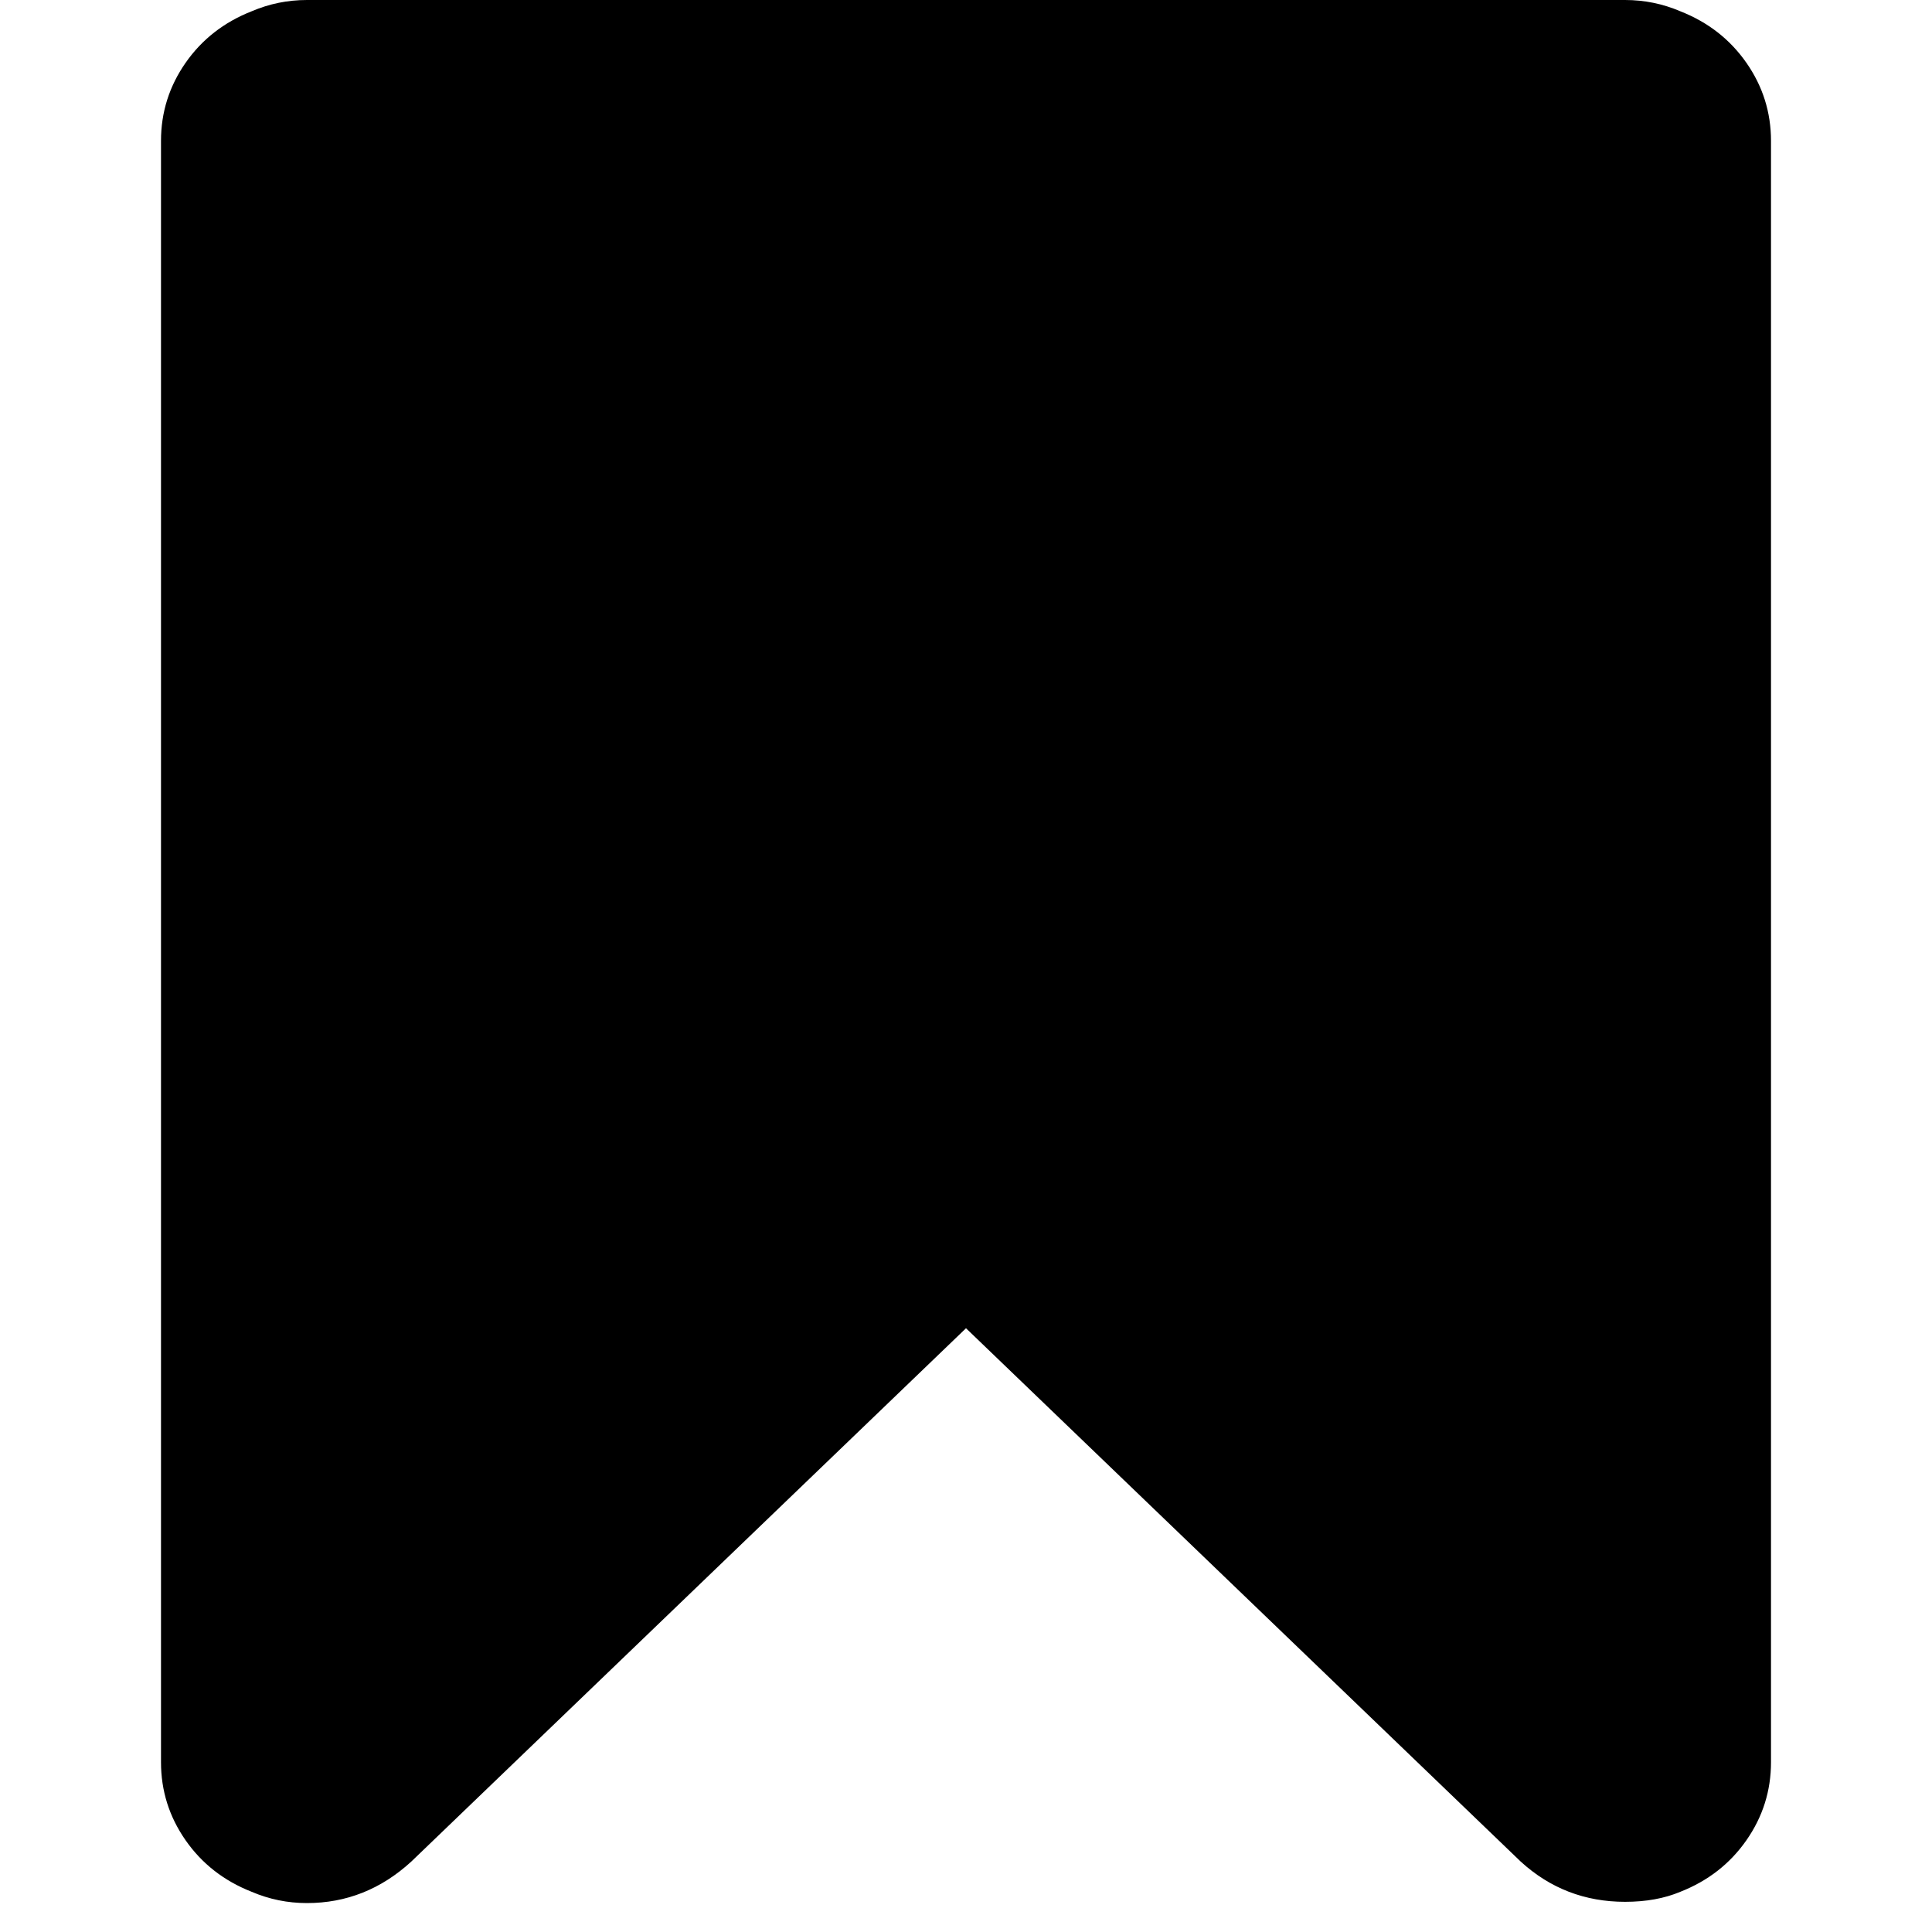
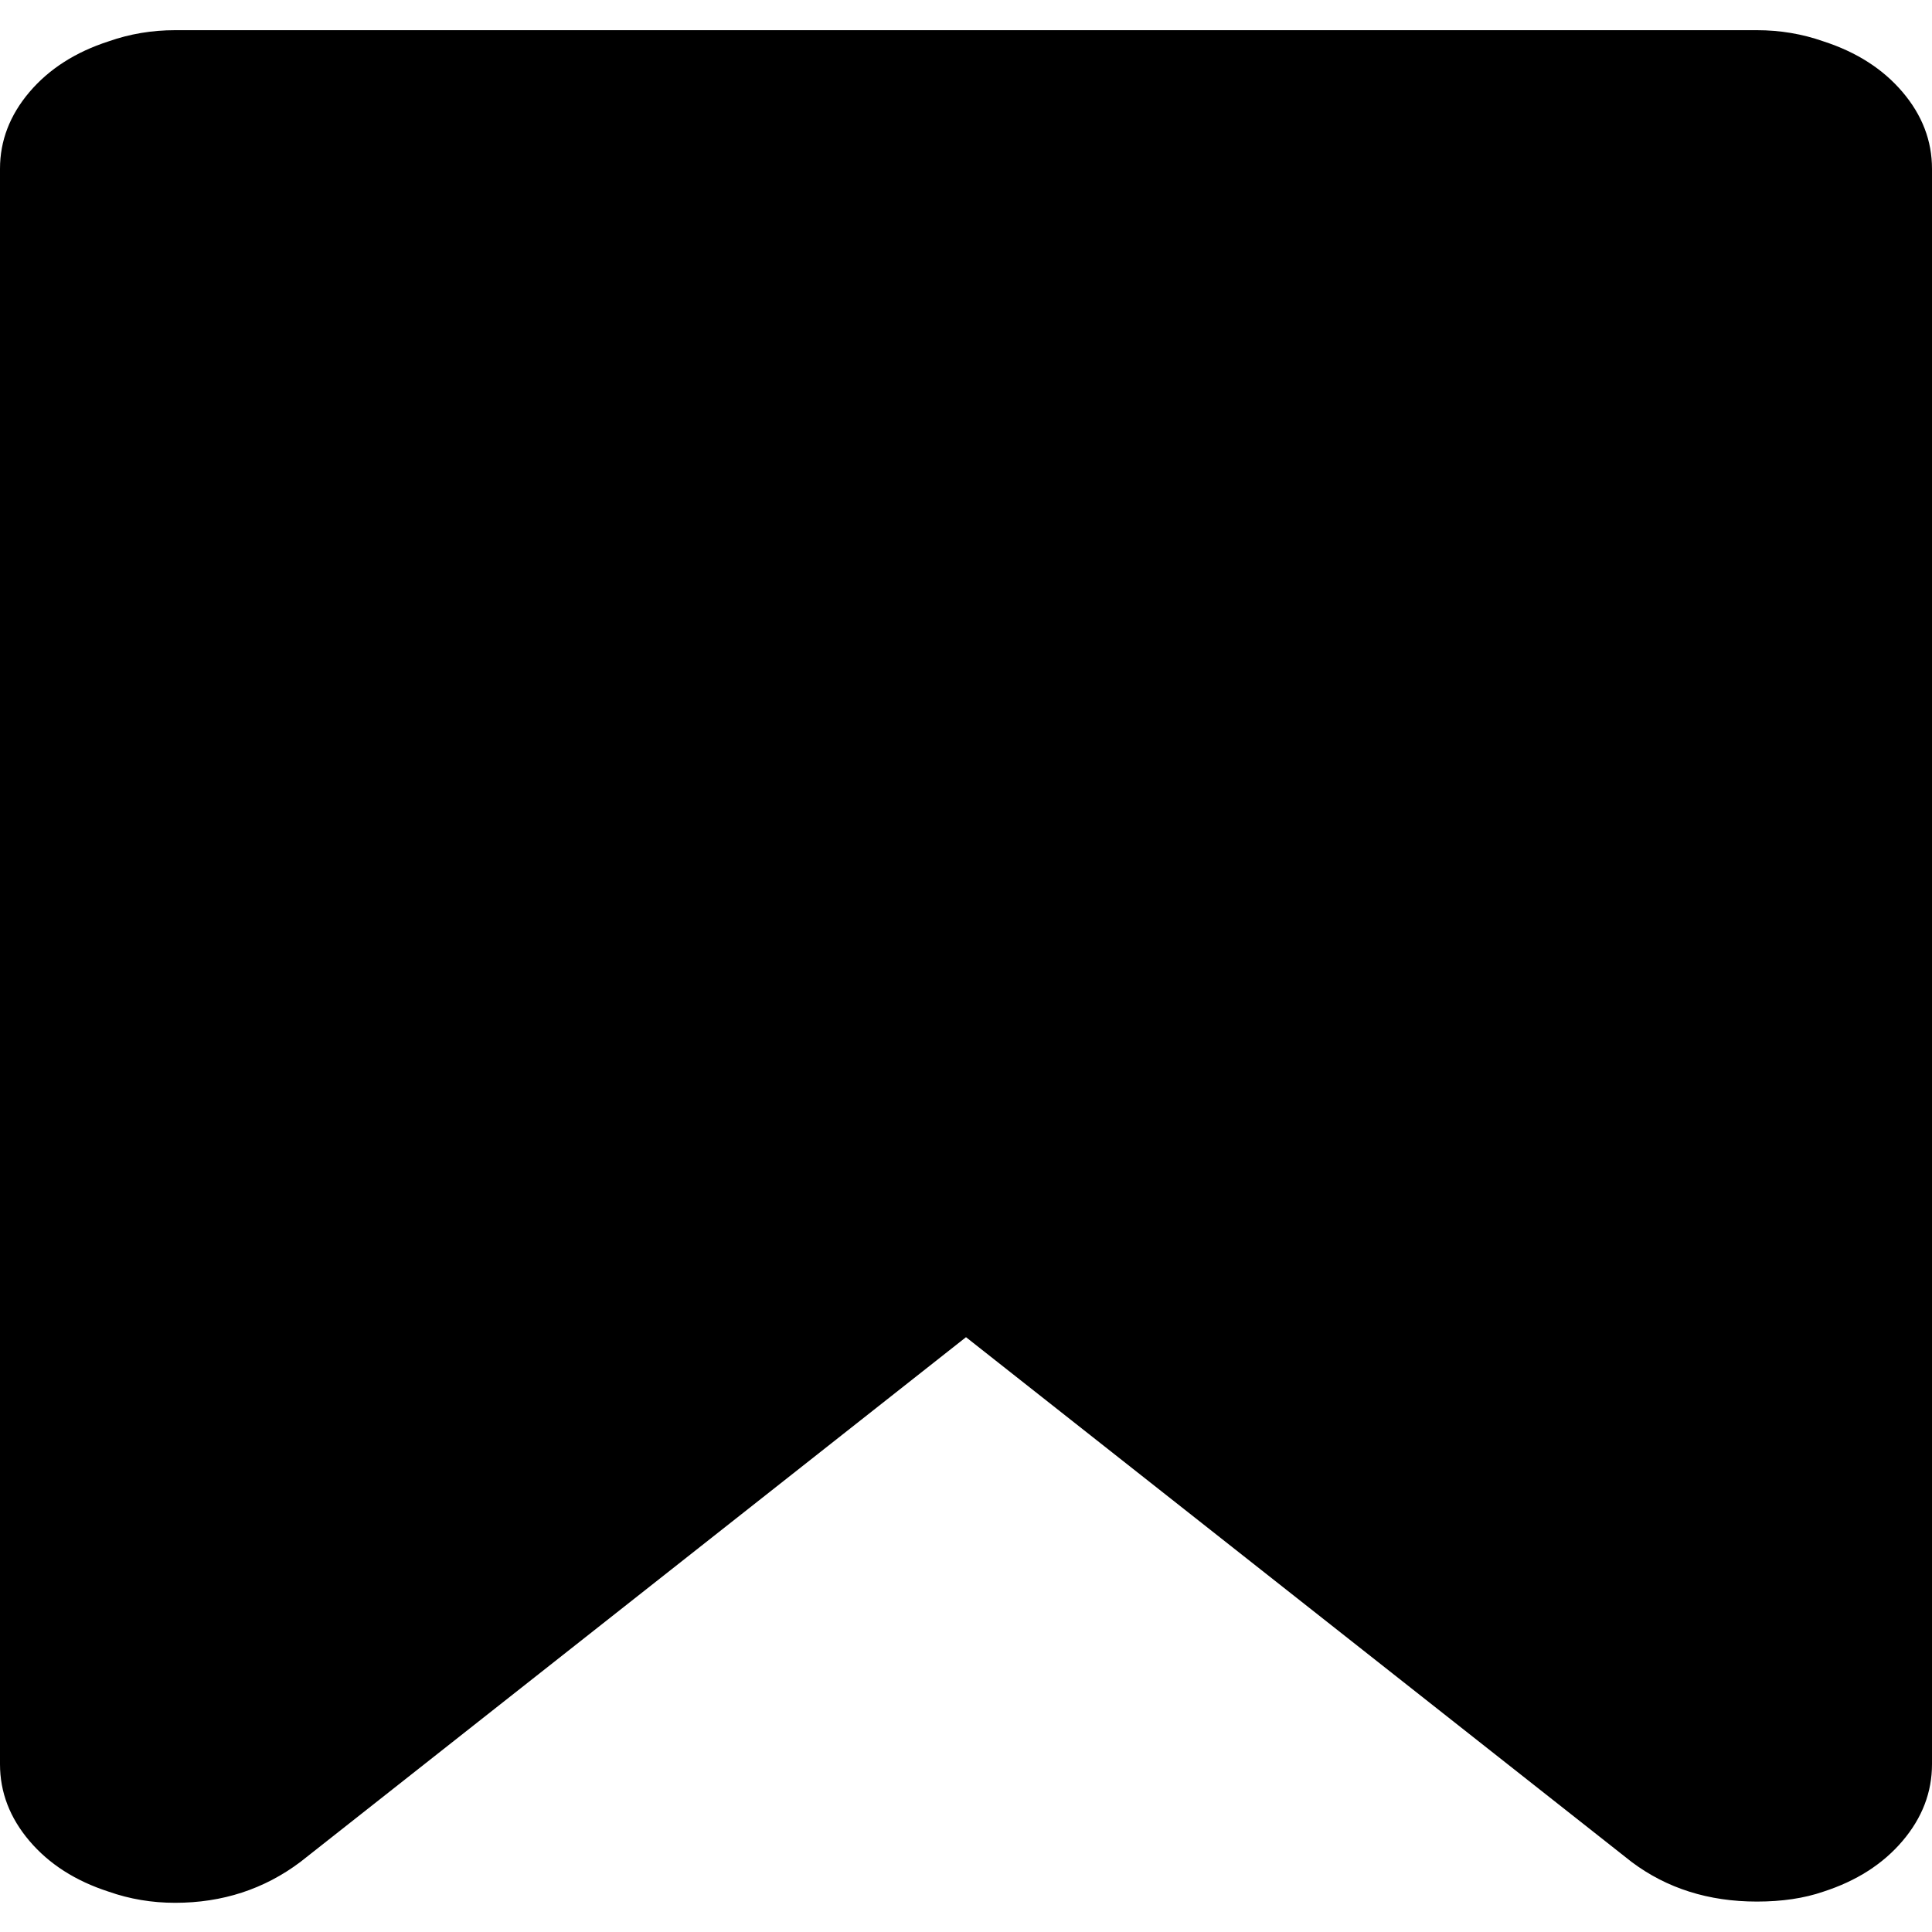
- <svg xmlns="http://www.w3.org/2000/svg" width="34" height="34" viewBox="0 0 1280 1536" fill="currentColor">
-   <path d="M1164 0q23 0 44 9q33 13 52.5 41t19.5 62v1289q0 34-19.5 62t-52.5 41q-19 8-44 8q-48 0-83-32l-441-424l-441 424q-36 33-83 33q-23 0-44-9q-33-13-52.5-41T0 1401V112q0-34 19.5-62T72 9q21-9 44-9h1048z" />
+ <svg xmlns="http://www.w3.org/2000/svg" width="34" height="34" viewBox="0 0 1280 1280" fill="currentColor">
+   <path transform="matrix(1 0 0 .82 0 20)" d="M1164 0q23 0 44 9q33 13 52.5 41t19.5 62v1289q0 34-19.5 62t-52.5 41q-19 8-44 8q-48 0-83-32l-441-424l-441 424q-36 33-83 33q-23 0-44-9q-33-13-52.5-41T0 1401V112q0-34 19.5-62T72 9q21-9 44-9h1048z" />
</svg>
